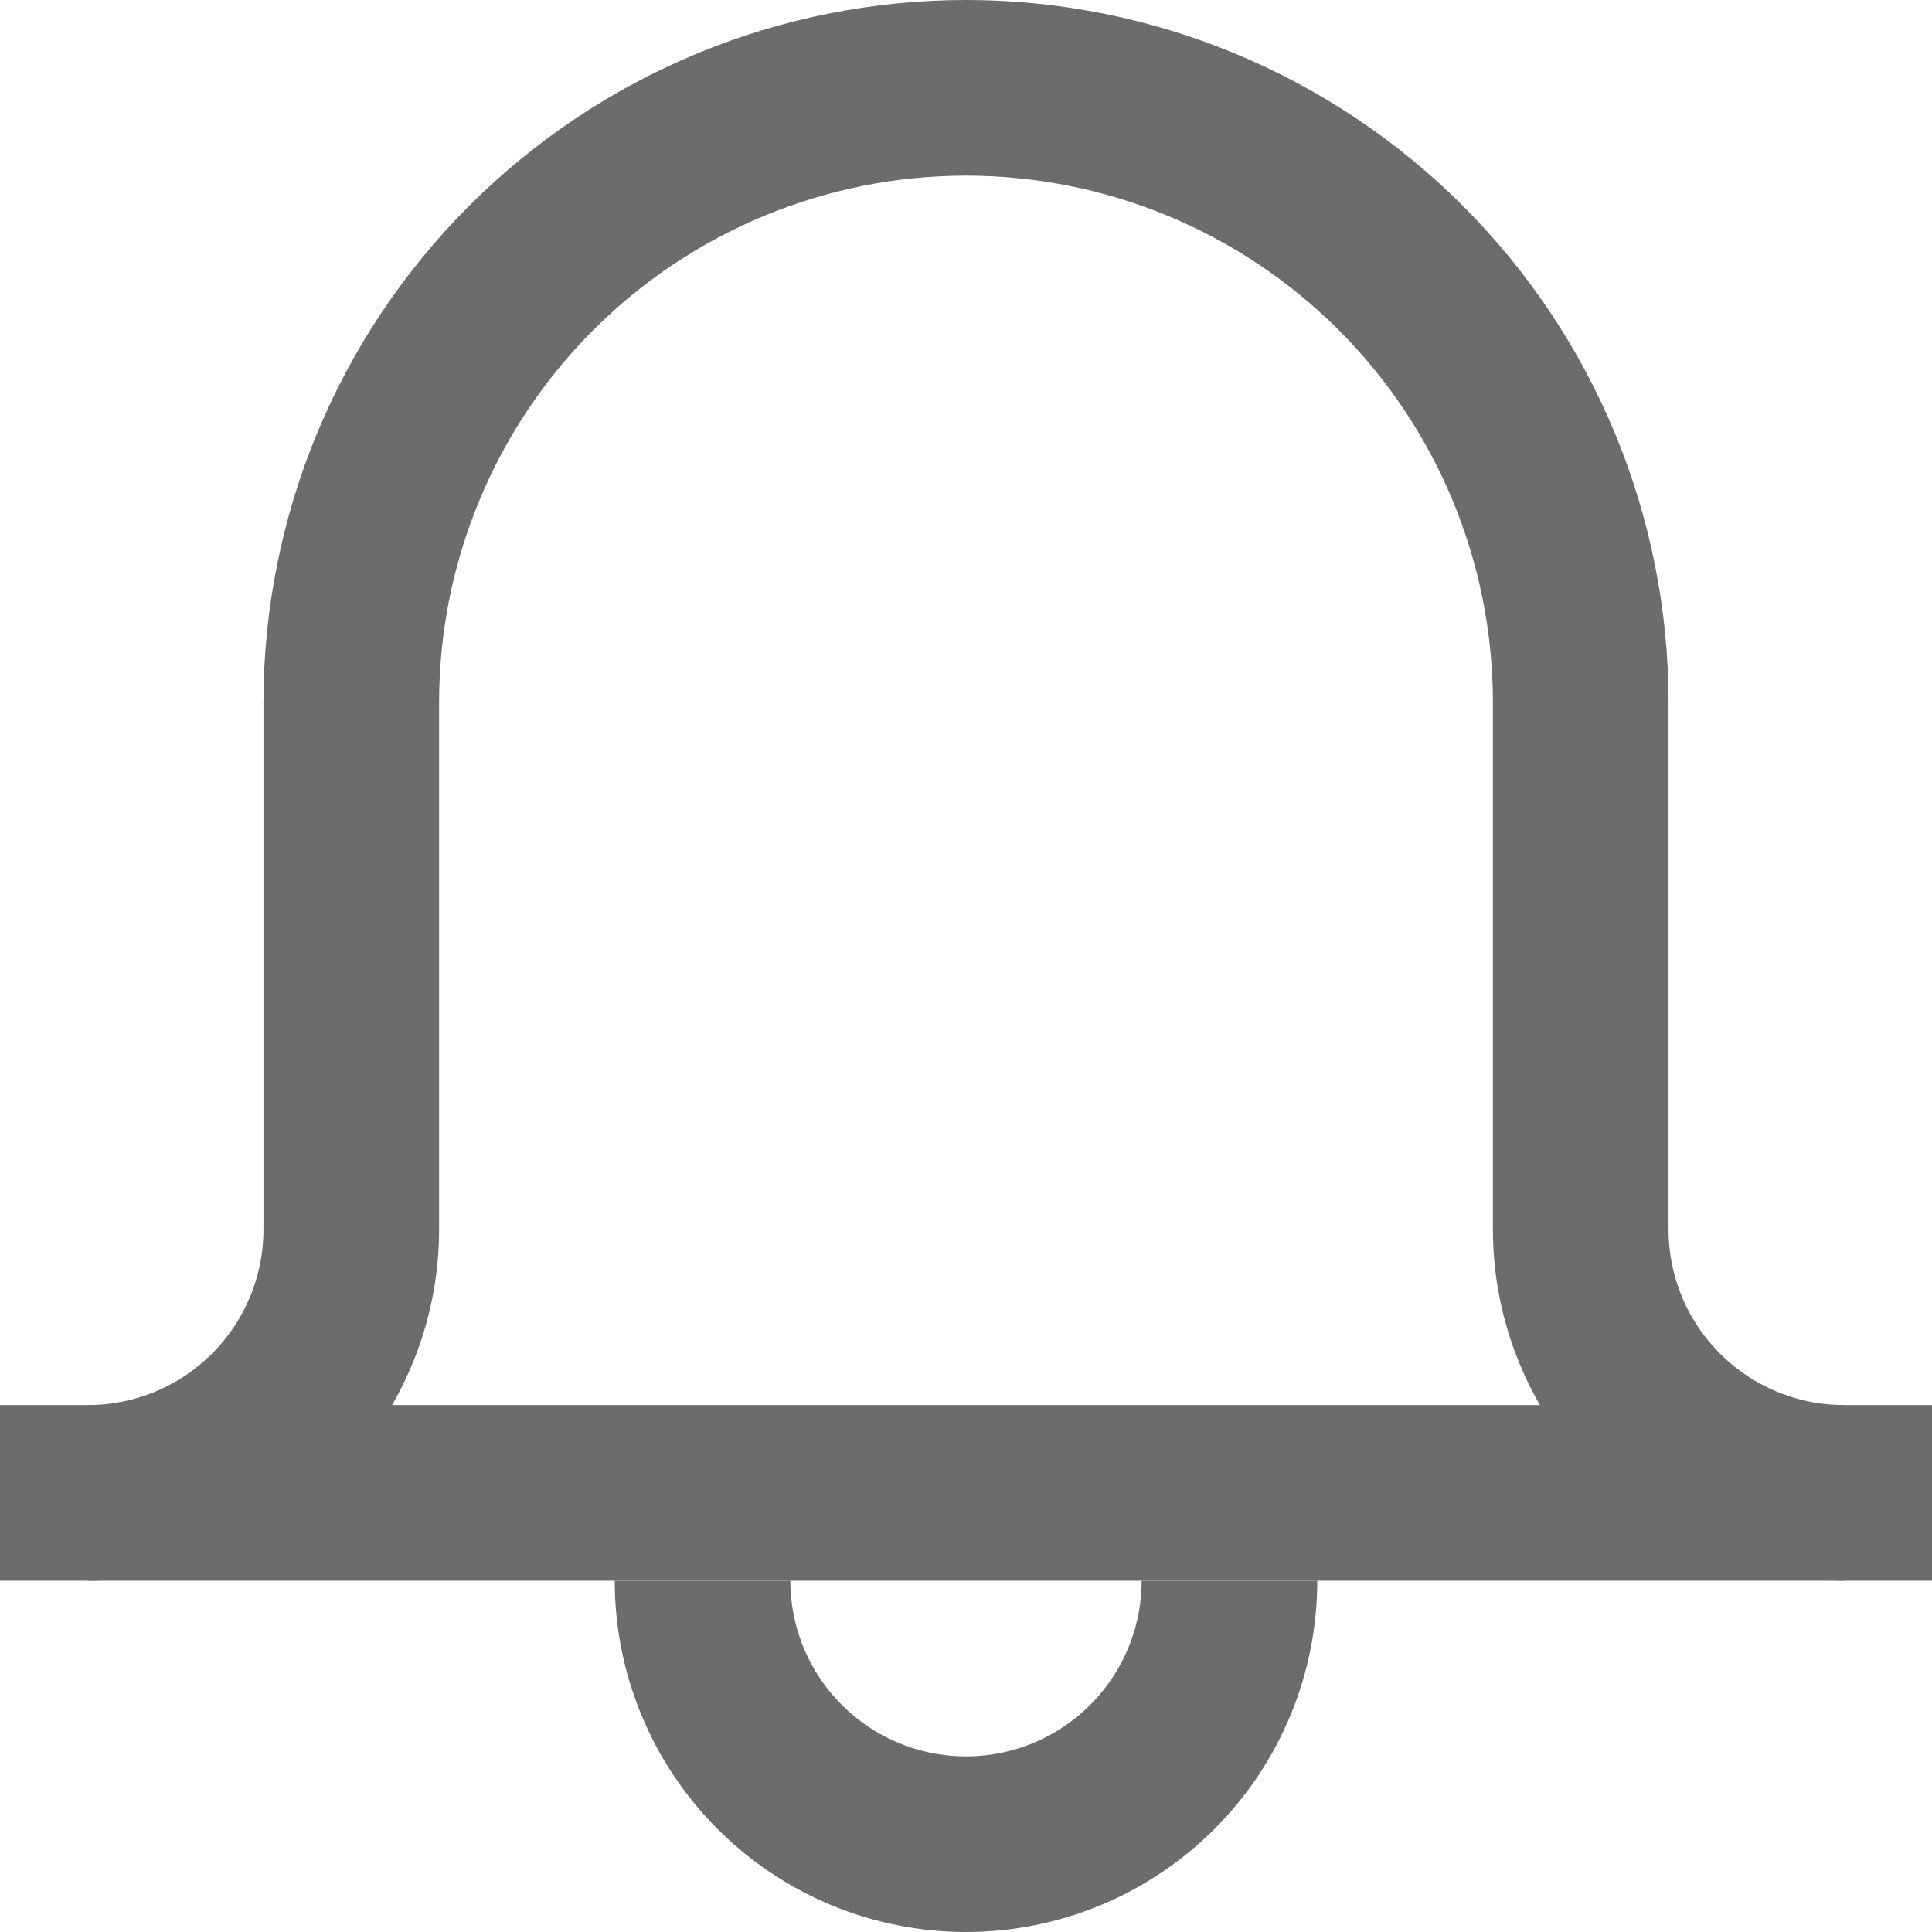
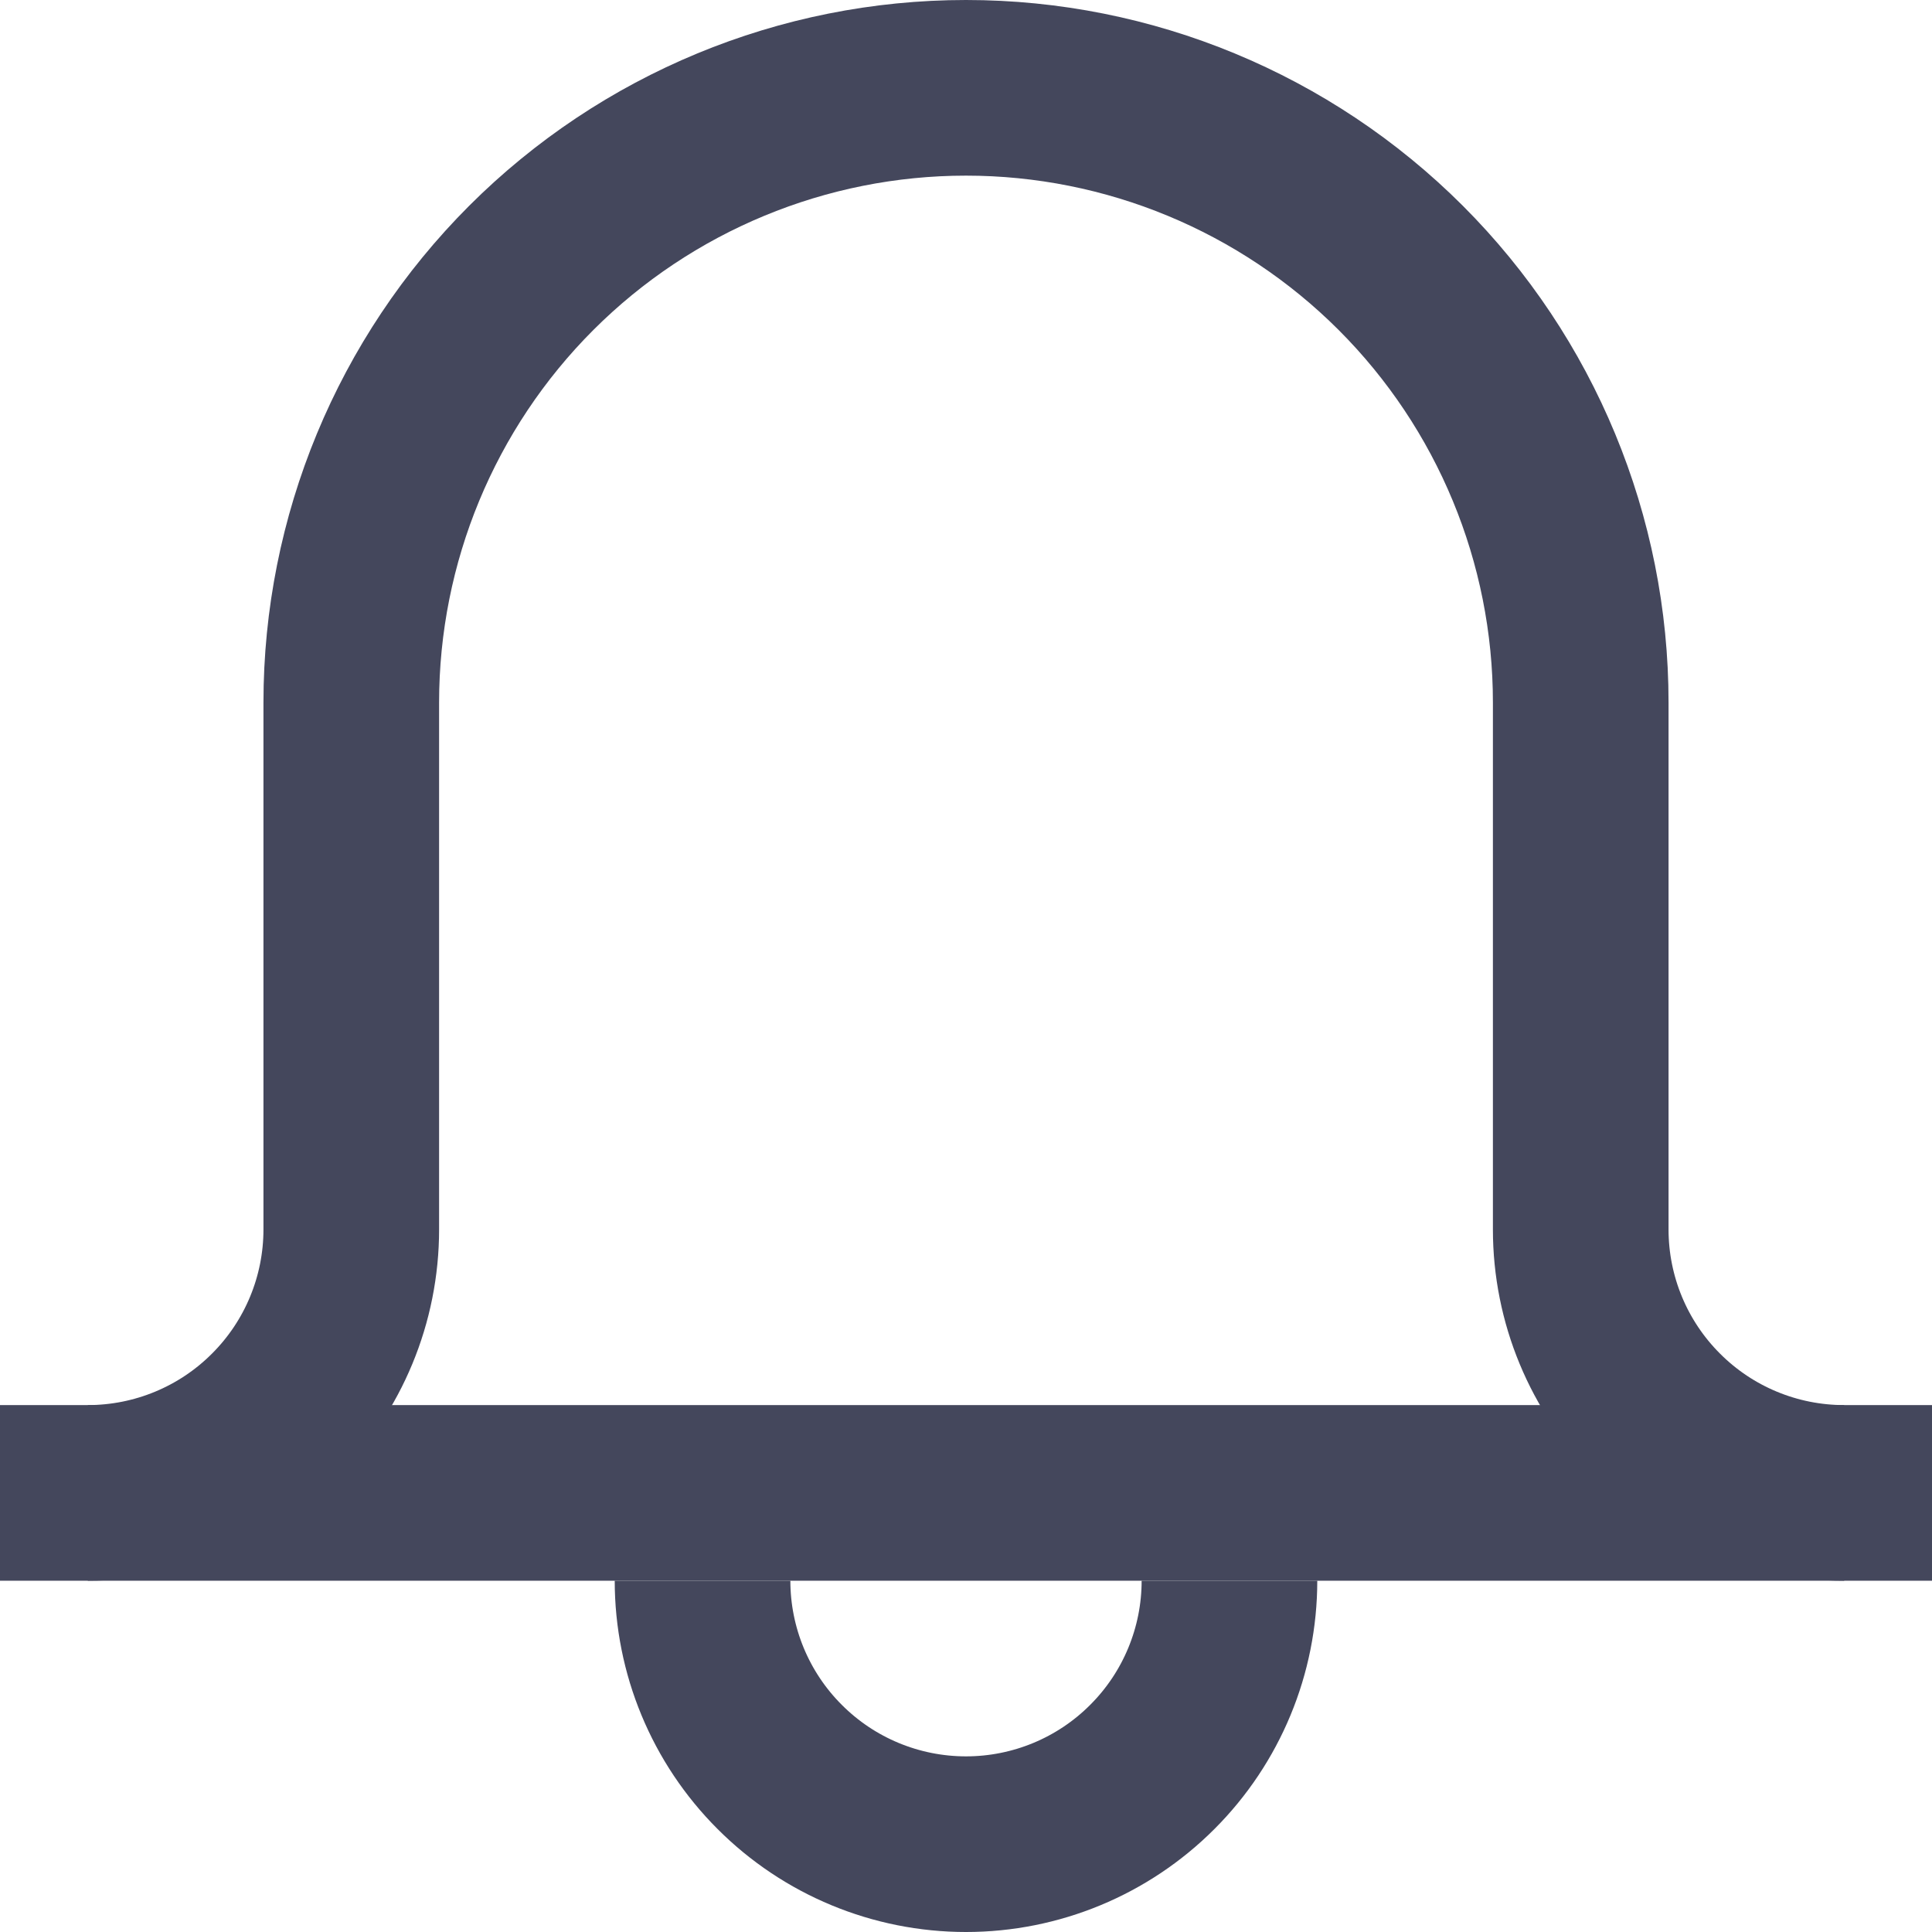
<svg xmlns="http://www.w3.org/2000/svg" width="22" height="22" viewBox="0 0 22 22" fill="none">
-   <path d="M22 17H0" stroke="#6c6c6c" stroke-width="2" stroke-miterlimit="10" />
-   <path d="M1 17C1.796 17 2.559 16.684 3.121 16.121C3.684 15.559 4 14.796 4 14V8C4 6.143 4.737 4.363 6.05 3.05C7.363 1.738 9.144 1 11 1C12.857 1 14.637 1.738 15.95 3.05C17.263 4.363 18 6.143 18 8V14C18 14.796 18.316 15.559 18.879 16.121C19.441 16.684 20.204 17 21 17" stroke="#6c6c6c" stroke-width="2" stroke-miterlimit="10" />
-   <path d="M14 18C14 18.796 13.684 19.559 13.121 20.121C12.559 20.684 11.796 21 11 21C10.204 21 9.441 20.684 8.879 20.121C8.316 19.559 8 18.796 8 18" stroke="#6c6c6c" stroke-width="2" stroke-miterlimit="10" />
+   <path d="M22 17H0" stroke="#44475C" stroke-width="2" stroke-miterlimit="10" />
+   <path d="M1 17C1.796 17 2.559 16.684 3.121 16.121C3.684 15.559 4 14.796 4 14V8C4 6.143 4.737 4.363 6.05 3.05C7.363 1.738 9.144 1 11 1C12.857 1 14.637 1.738 15.95 3.05C17.263 4.363 18 6.143 18 8V14C18 14.796 18.316 15.559 18.879 16.121C19.441 16.684 20.204 17 21 17" stroke="#44475C" stroke-width="2" stroke-miterlimit="10" />
+   <path d="M14 18C14 18.796 13.684 19.559 13.121 20.121C12.559 20.684 11.796 21 11 21C10.204 21 9.441 20.684 8.879 20.121C8.316 19.559 8 18.796 8 18" stroke="#44475C" stroke-width="2" stroke-miterlimit="10" />
</svg>
